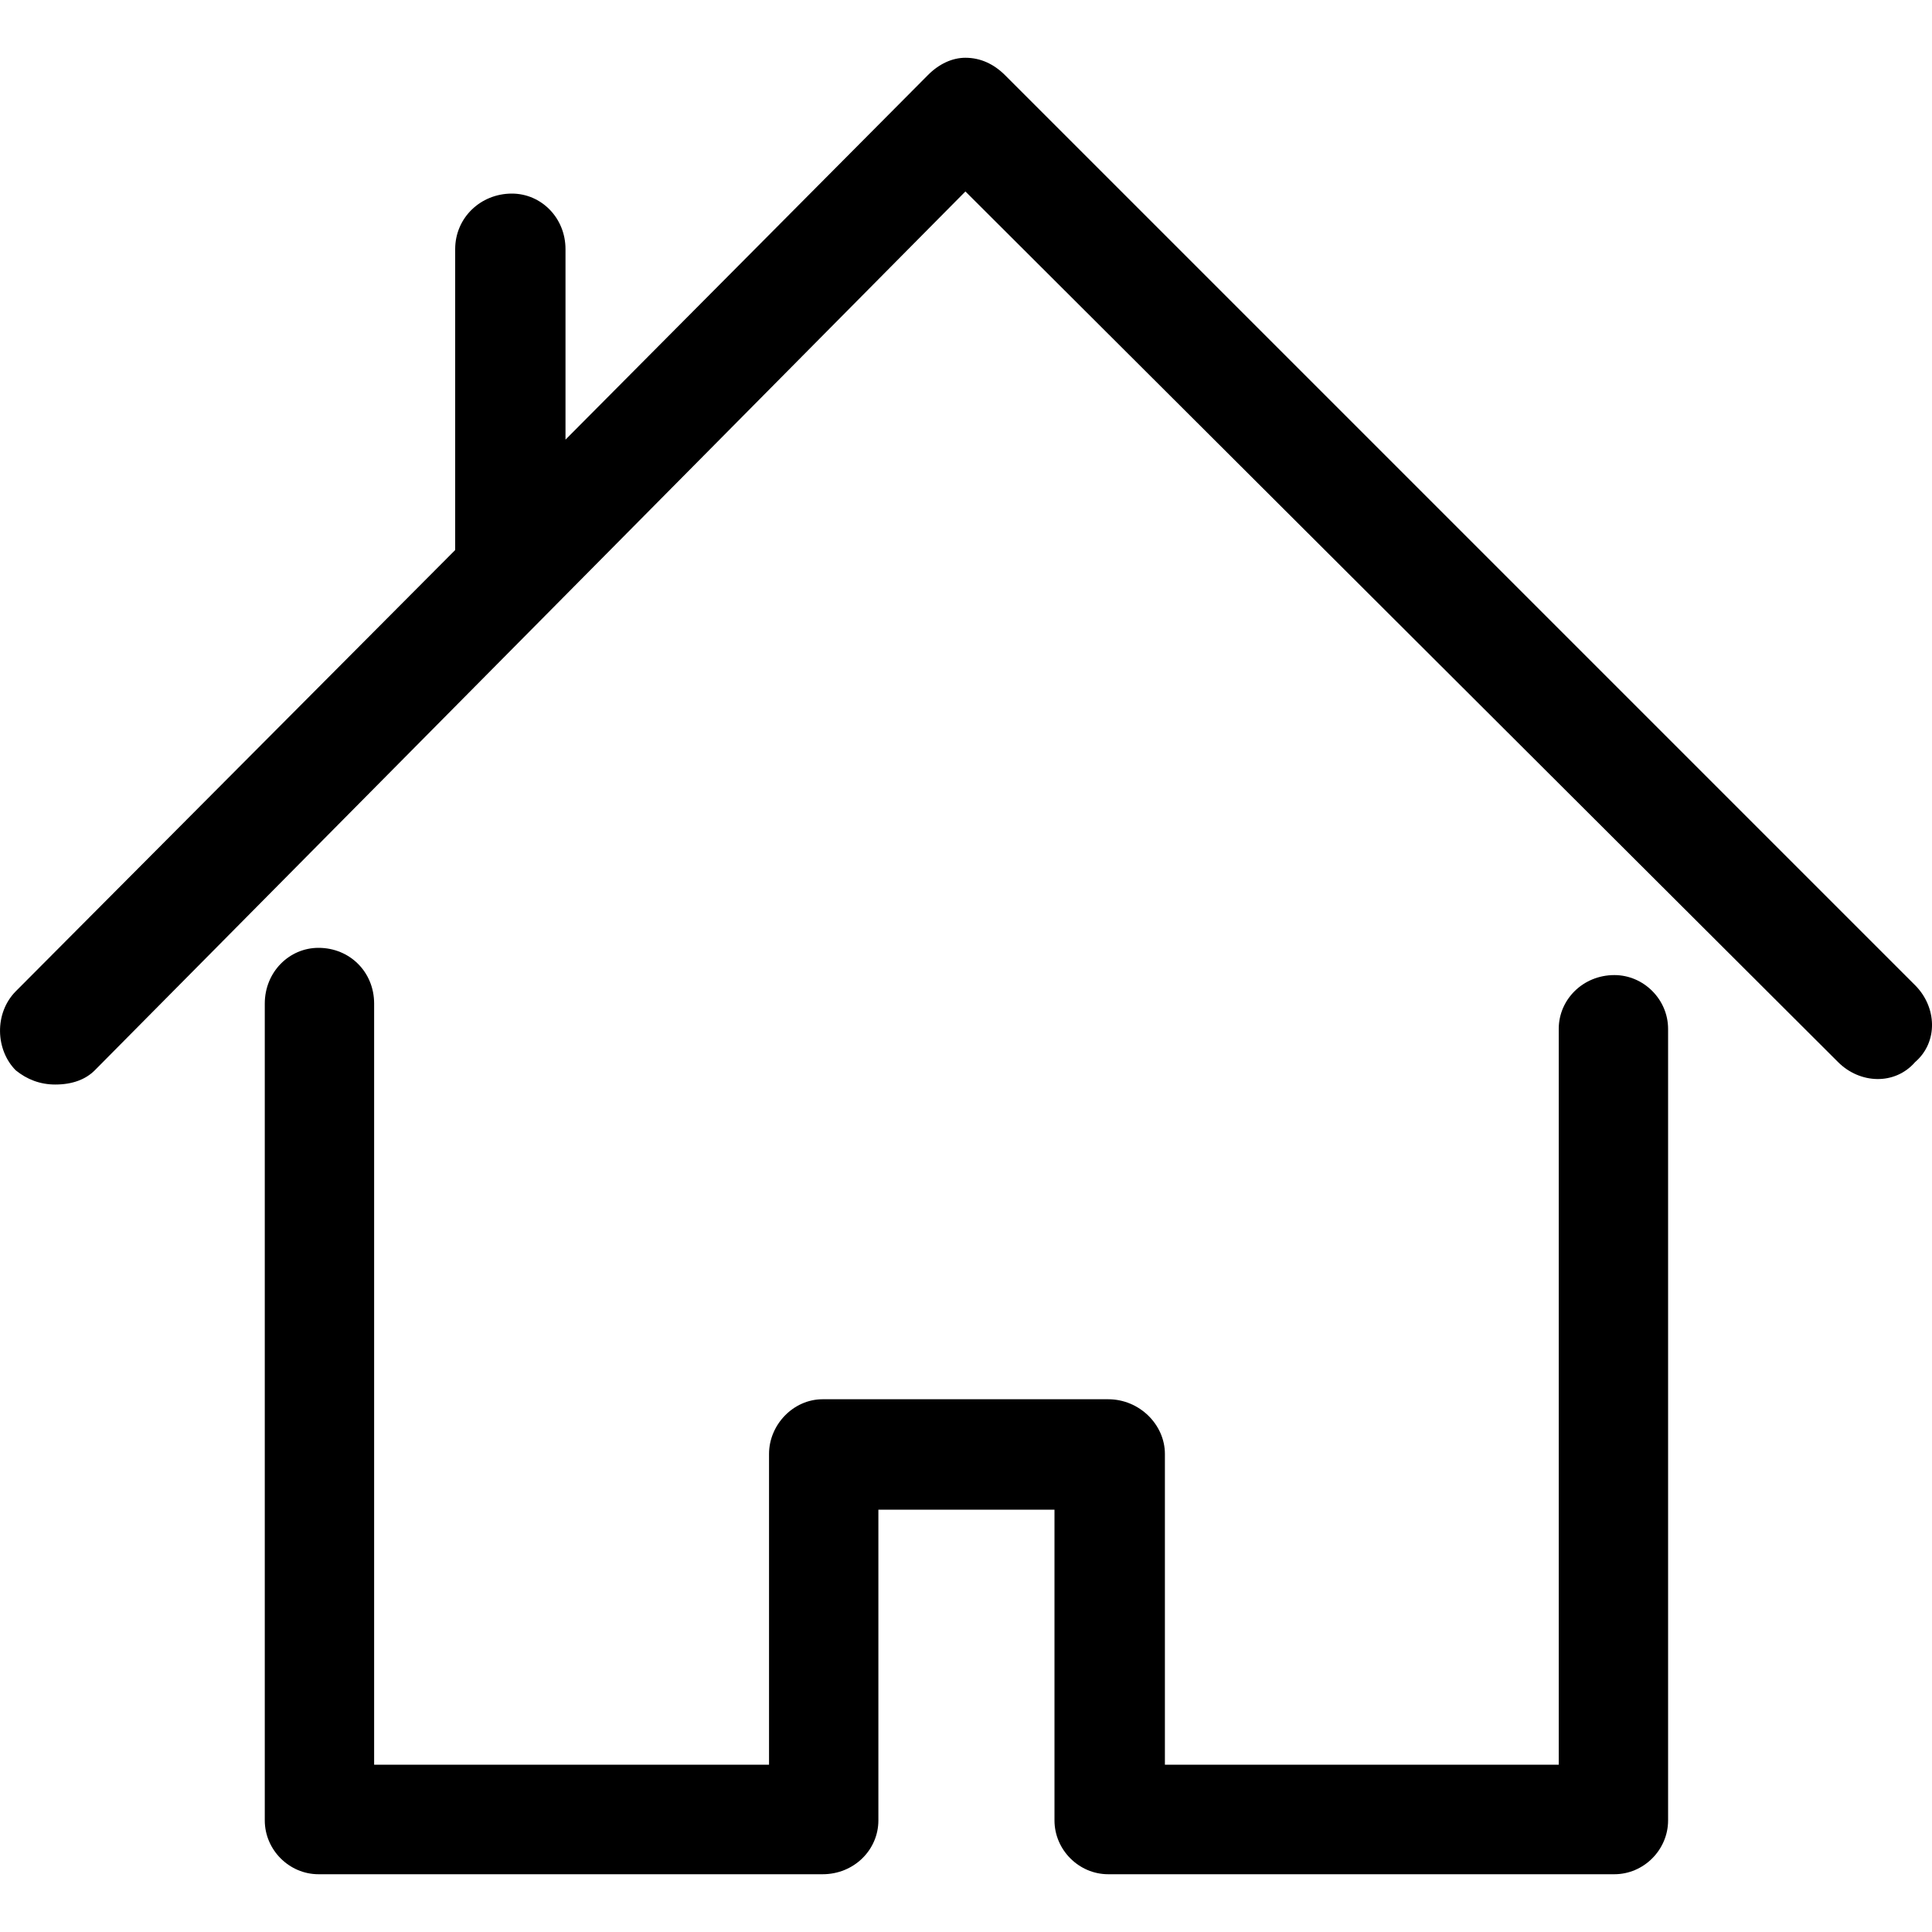
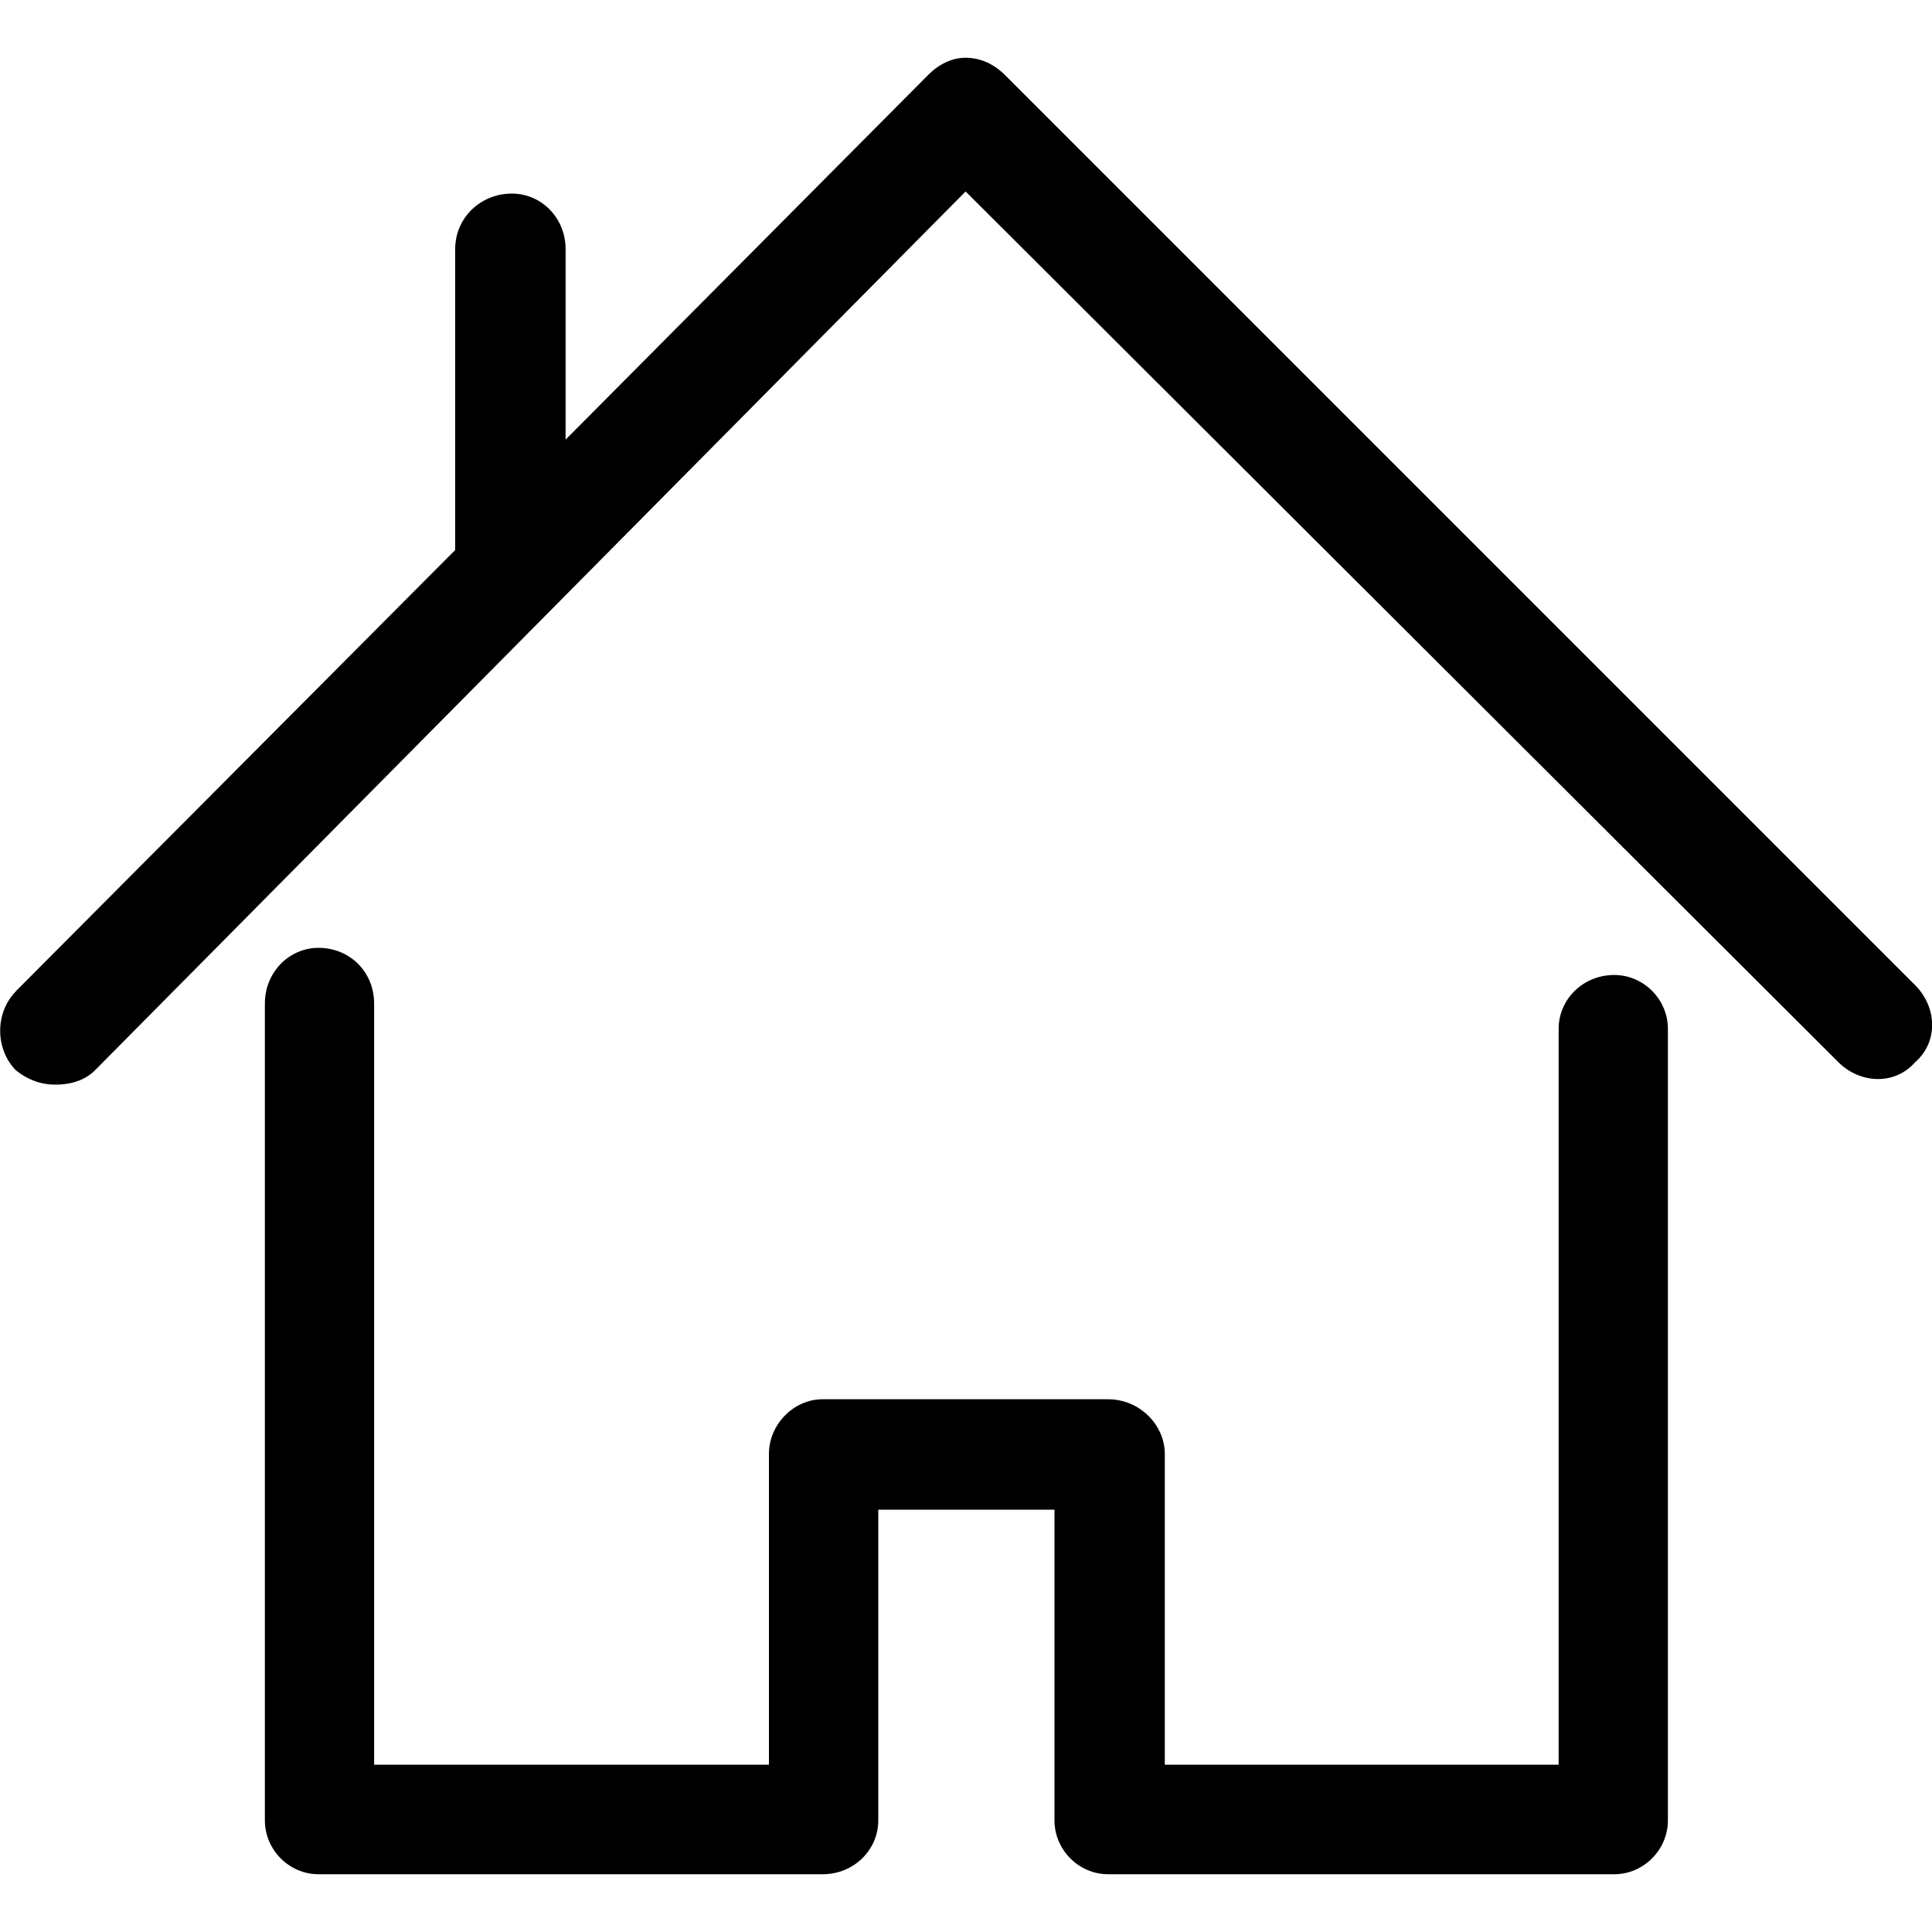
- <svg xmlns="http://www.w3.org/2000/svg" width="20" height="20" viewBox="0 0 20 20" fill="none">
-   <path d="M3.297 9.812C3.622 9.812 3.873 10.063 3.873 10.389V18.268H7.961V15.051C7.961 14.749 8.212 14.485 8.516 14.485H11.472C11.797 14.485 12.059 14.749 12.059 15.051V18.268H16.136V10.651C16.136 10.347 16.387 10.094 16.712 10.094C17.016 10.094 17.268 10.347 17.268 10.651V18.845C17.268 19.149 17.016 19.402 16.712 19.402H11.472C11.168 19.402 10.916 19.149 10.916 18.845V15.628H9.093V18.845C9.093 19.149 8.841 19.402 8.516 19.402H3.297C2.993 19.402 2.741 19.149 2.741 18.845V10.389C2.741 10.063 2.993 9.812 3.297 9.812Z" fill="black" />
-   <path d="M0.163 10.262L4.712 5.694V2.579C4.712 2.255 4.974 2.004 5.299 2.004C5.603 2.004 5.854 2.255 5.854 2.579V4.551L9.606 0.777C9.721 0.661 9.858 0.598 9.994 0.598C10.151 0.598 10.288 0.663 10.403 0.777L19.825 10.199C20.051 10.425 20.066 10.787 19.825 10.995C19.615 11.236 19.254 11.221 19.028 10.995L9.994 1.982L0.981 11.08C0.887 11.174 0.75 11.227 0.572 11.227C0.415 11.227 0.279 11.174 0.163 11.08C-0.046 10.87 -0.062 10.49 0.163 10.262Z" fill="black" />
+ <svg xmlns="http://www.w3.org/2000/svg" fill="none" height="20" viewBox="0 0 20 20" width="20">
+   <g fill="#000">
+     <path d="m3.297 9.812c.325 0 .576.25.576.577v7.879h4.087v-3.217c0-.302.252-.566.556-.566h2.955c.325 0 .587.264.587.566v3.217h4.077v-7.618c0-.304.251-.557.576-.557.304 0 .555.253.555.557v8.195c0 .304-.252.557-.555.557h-5.24c-.304 0-.555-.253-.555-.557v-3.217h-1.824v3.217c0 .304-.252.557-.576.557h-5.219c-.304 0-.555-.253-.555-.557v-8.456c0-.326.252-.577.555-.577z" />
+     <path d="m.163 10.262 4.549-4.568v-3.115c0-.324.262-.575.587-.575.304 0 .556.25.556.575v1.972l3.752-3.774c.115-.116.252-.179.388-.179.157 0 .294.065.409.179l9.422 9.422c.226.226.241.588 0 .796-.209.241-.57.226-.796 0l-9.034-9.013-9.013 9.098c-.094.094-.231.148-.409.148-.157 0-.293-.054-.409-.148-.21-.21-.225-.59 0-.818z" />
+   </g>
</svg>
